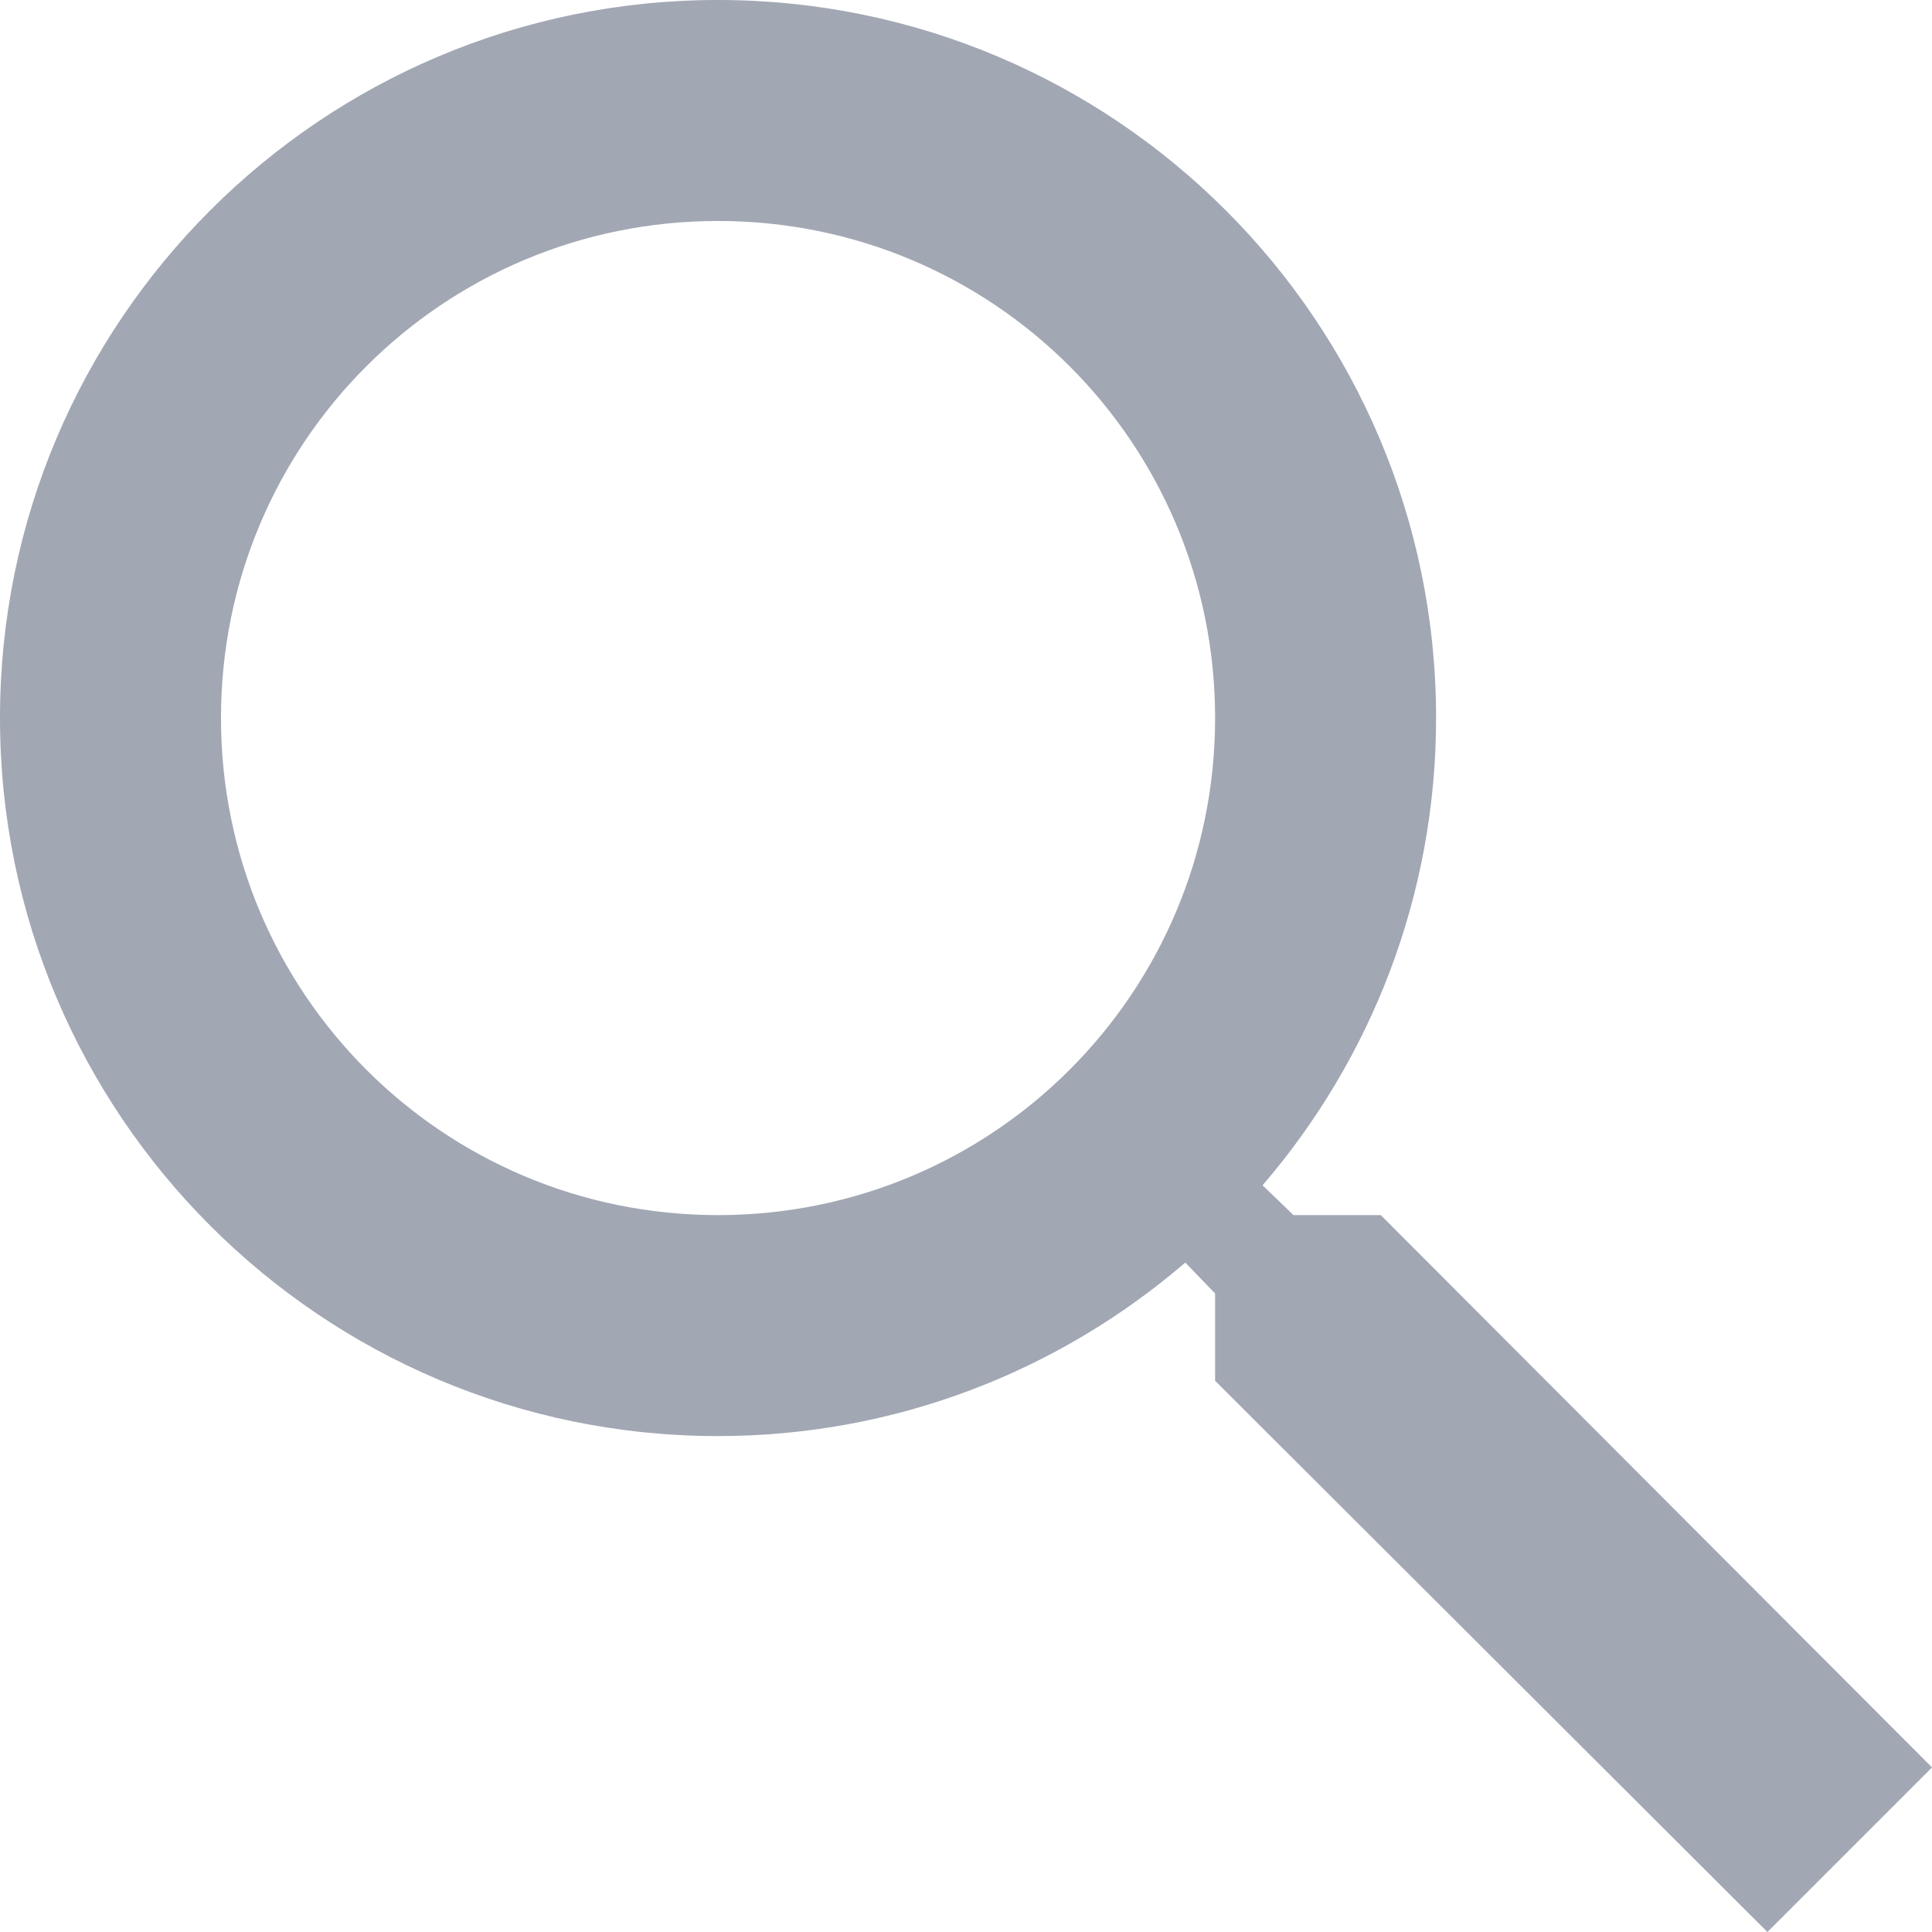
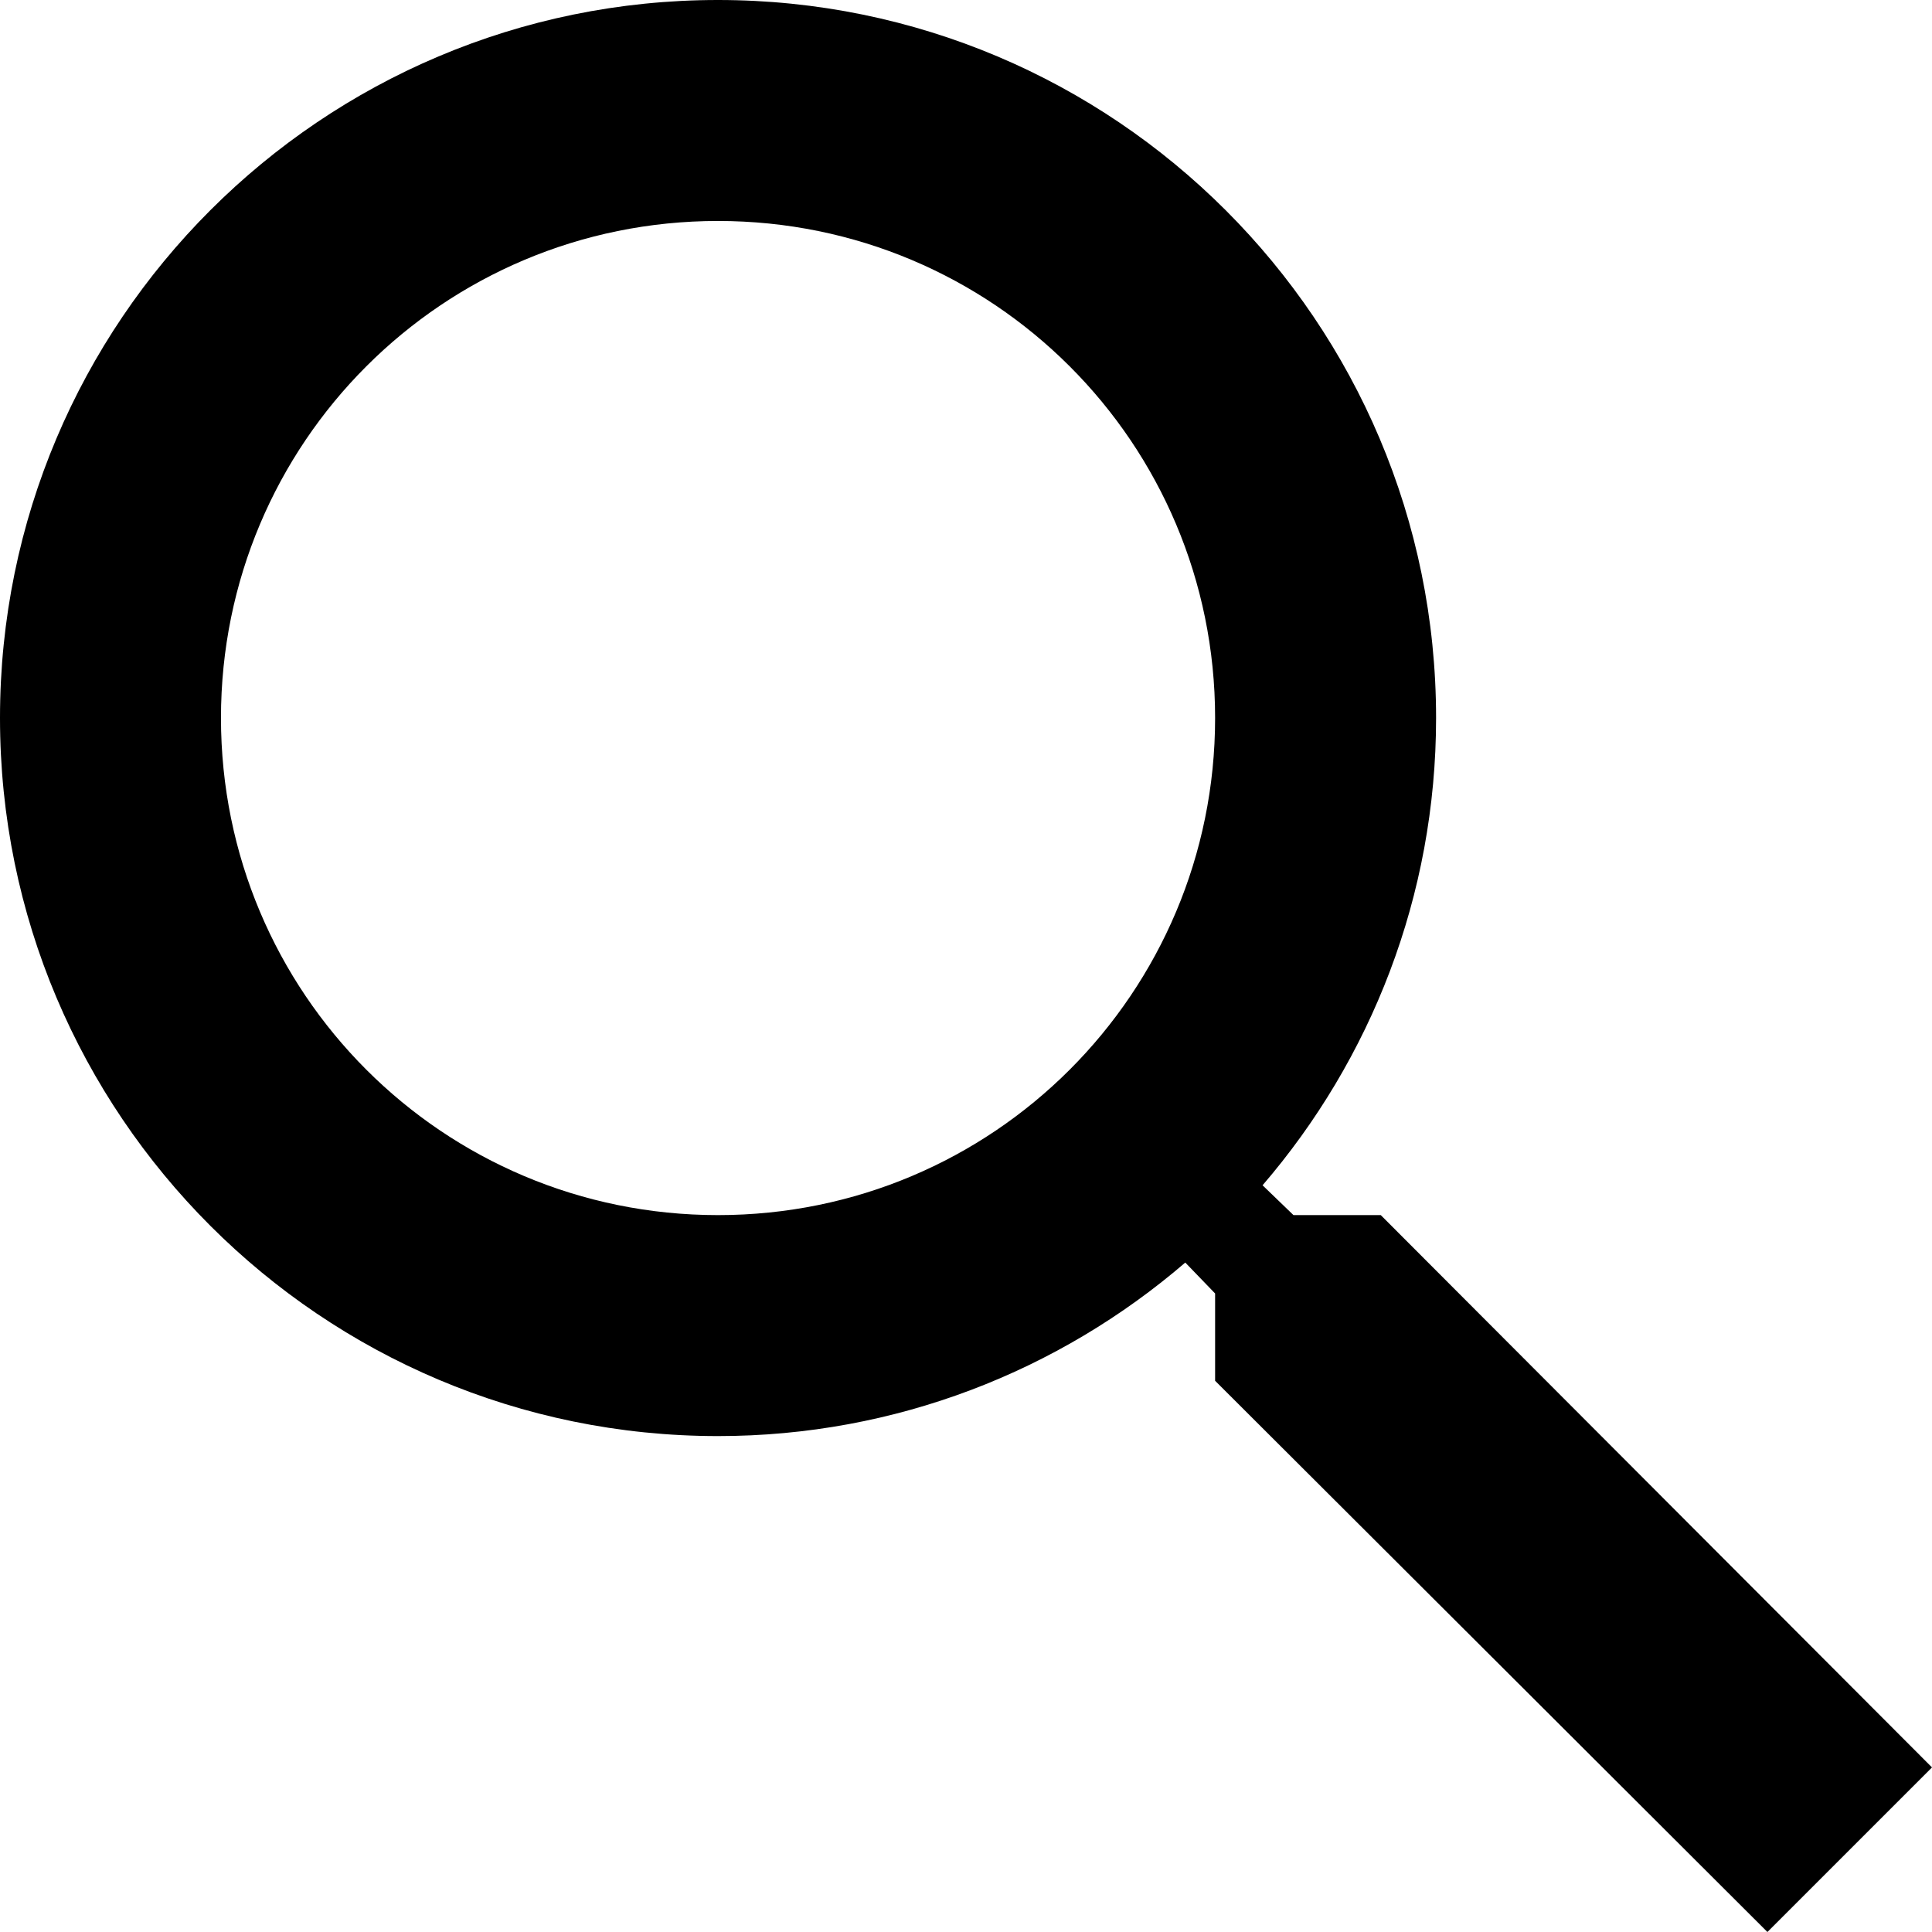
<svg xmlns="http://www.w3.org/2000/svg" width="16" height="16" viewBox="0 0 16 16" fill="none">
-   <path d="M11.435 10.063H10.712L10.456 9.816C11.353 8.773 11.893 7.419 11.893 5.946C11.893 2.662 9.23 0 5.946 0C2.662 0 0 2.662 0 5.946C0 9.23 2.662 11.893 5.946 11.893C7.419 11.893 8.773 11.353 9.816 10.456L10.063 10.712V11.435L14.637 16L16 14.637L11.435 10.063ZM5.946 10.063C3.668 10.063 1.83 8.224 1.83 5.946C1.83 3.668 3.668 1.83 5.946 1.83C8.224 1.83 10.063 3.668 10.063 5.946C10.063 8.224 8.224 10.063 5.946 10.063Z" fill="#A1A7B3" />
+   <path d="M11.435 10.063H10.712L10.456 9.816C11.353 8.773 11.893 7.419 11.893 5.946C11.893 2.662 9.23 0 5.946 0C2.662 0 0 2.662 0 5.946C0 9.23 2.662 11.893 5.946 11.893C7.419 11.893 8.773 11.353 9.816 10.456L10.063 10.712V11.435L14.637 16L16 14.637L11.435 10.063ZM5.946 10.063C3.668 10.063 1.83 8.224 1.83 5.946C1.83 3.668 3.668 1.83 5.946 1.83C8.224 1.83 10.063 3.668 10.063 5.946C10.063 8.224 8.224 10.063 5.946 10.063Z" fill="currentColor" />
</svg>
